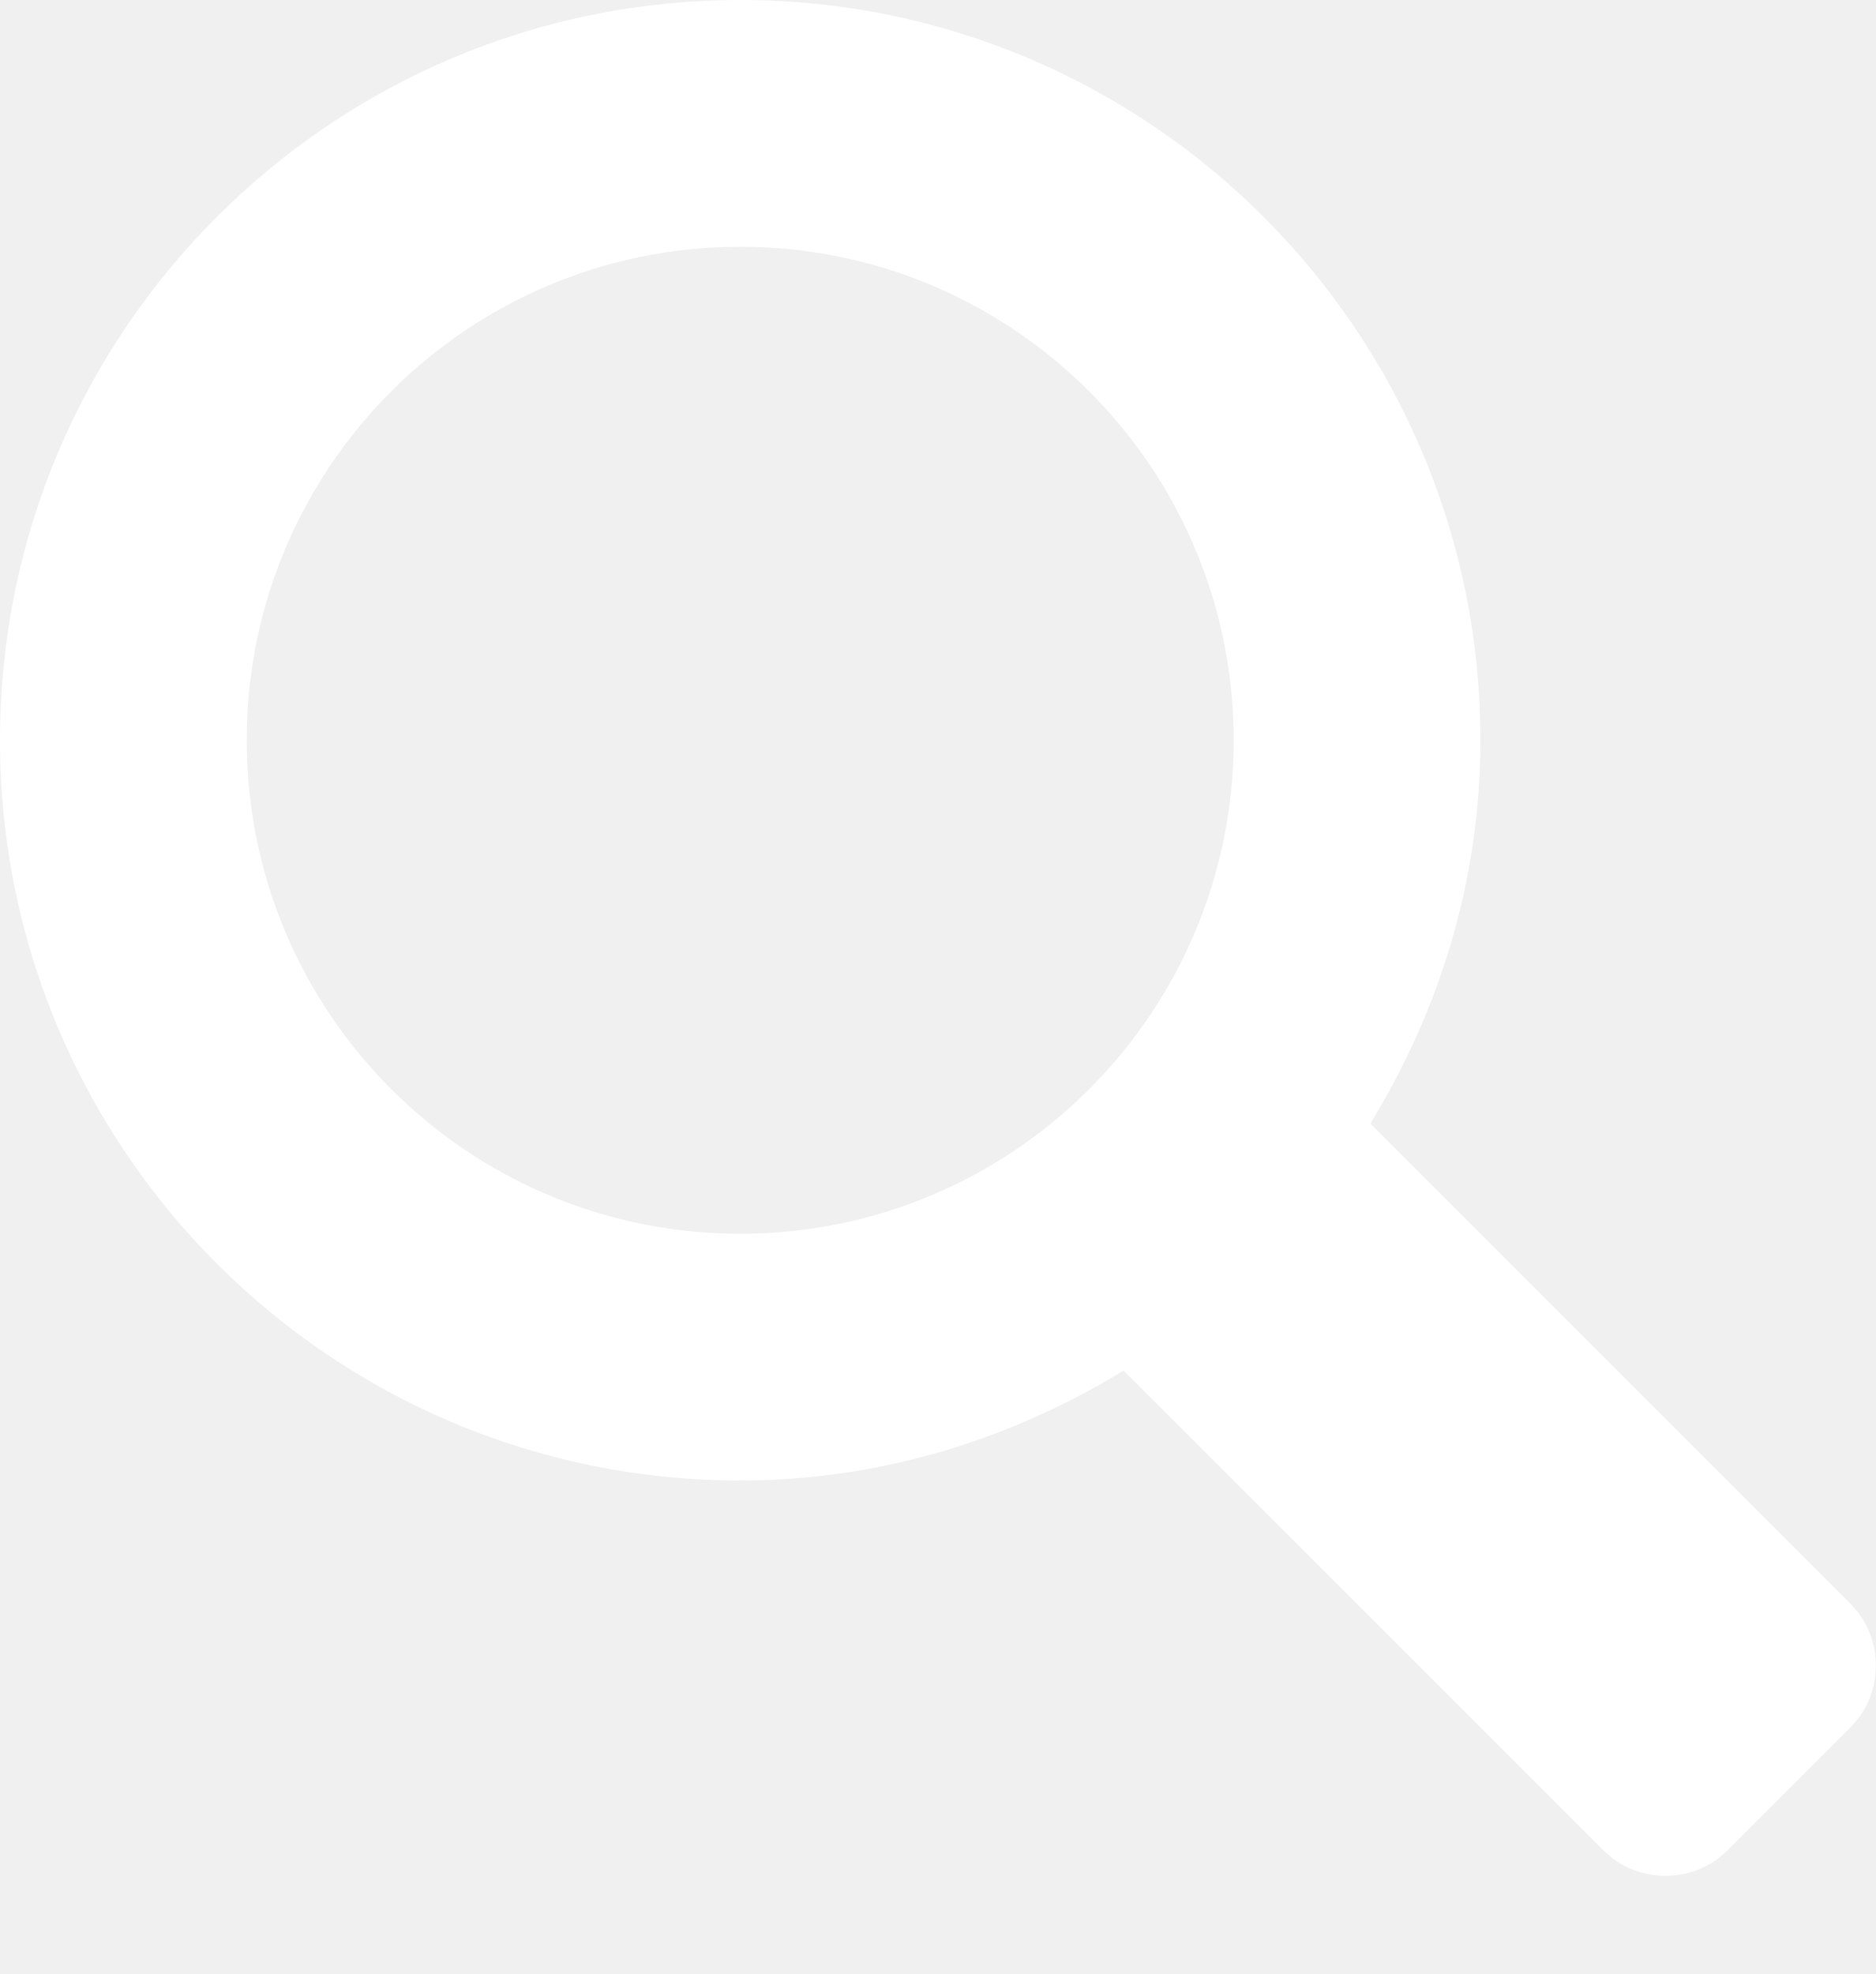
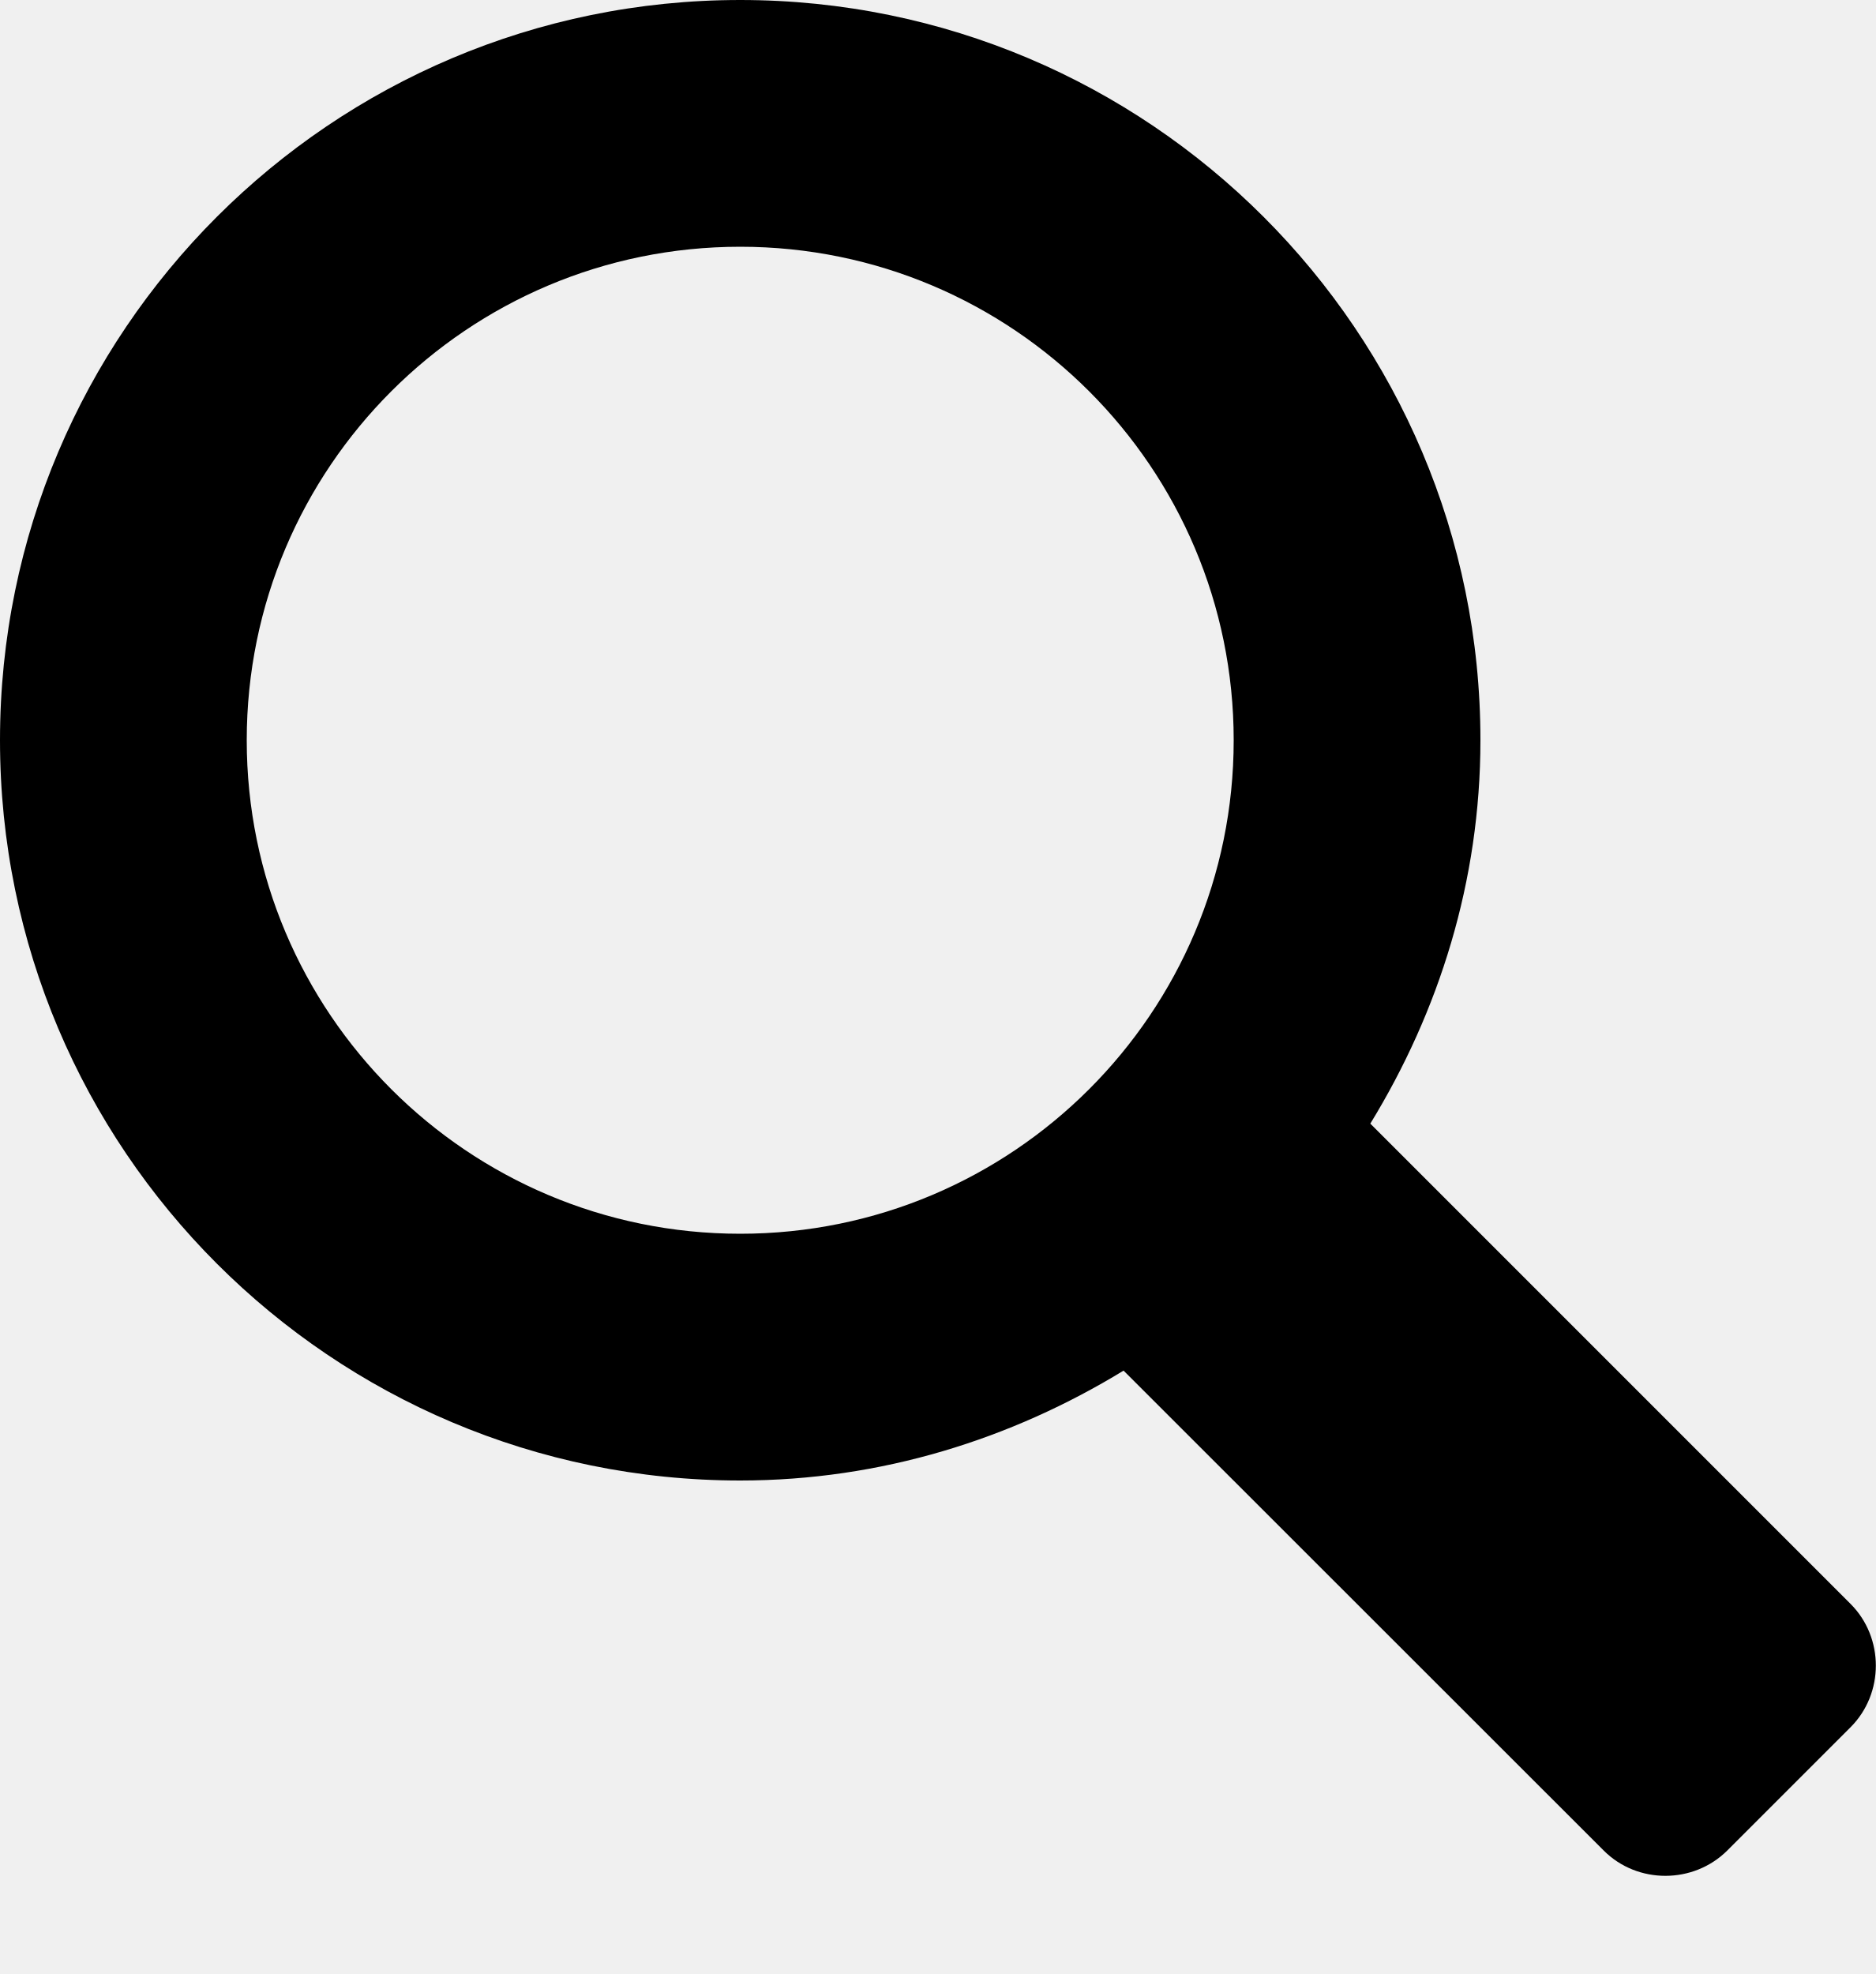
<svg xmlns="http://www.w3.org/2000/svg" height="1024" width="973.125">
-   <path fill="white" d="M960 832L710.875 582.875C746.438 524.812 768 457.156 768 384 768 171.969 596 0 384 0 171.969 0 0 171.969 0 384c0 212 171.969 384 384 384 73.156 0 140.812-21.562 198.875-57L832 960c17.5 17.5 46.5 17.375 64 0l64-64C977.5 878.5 977.5 849.5 960 832zM384 640c-141.375 0-256-114.625-256-256s114.625-256 256-256 256 114.625 256 256S525.375 640 384 640z" />
+   <path fill="black" d="M960 832L710.875 582.875C746.438 524.812 768 457.156 768 384 768 171.969 596 0 384 0 171.969 0 0 171.969 0 384c0 212 171.969 384 384 384 73.156 0 140.812-21.562 198.875-57L832 960c17.5 17.5 46.5 17.375 64 0l64-64C977.5 878.5 977.5 849.5 960 832zM384 640c-141.375 0-256-114.625-256-256s114.625-256 256-256 256 114.625 256 256S525.375 640 384 640z" />
</svg>
